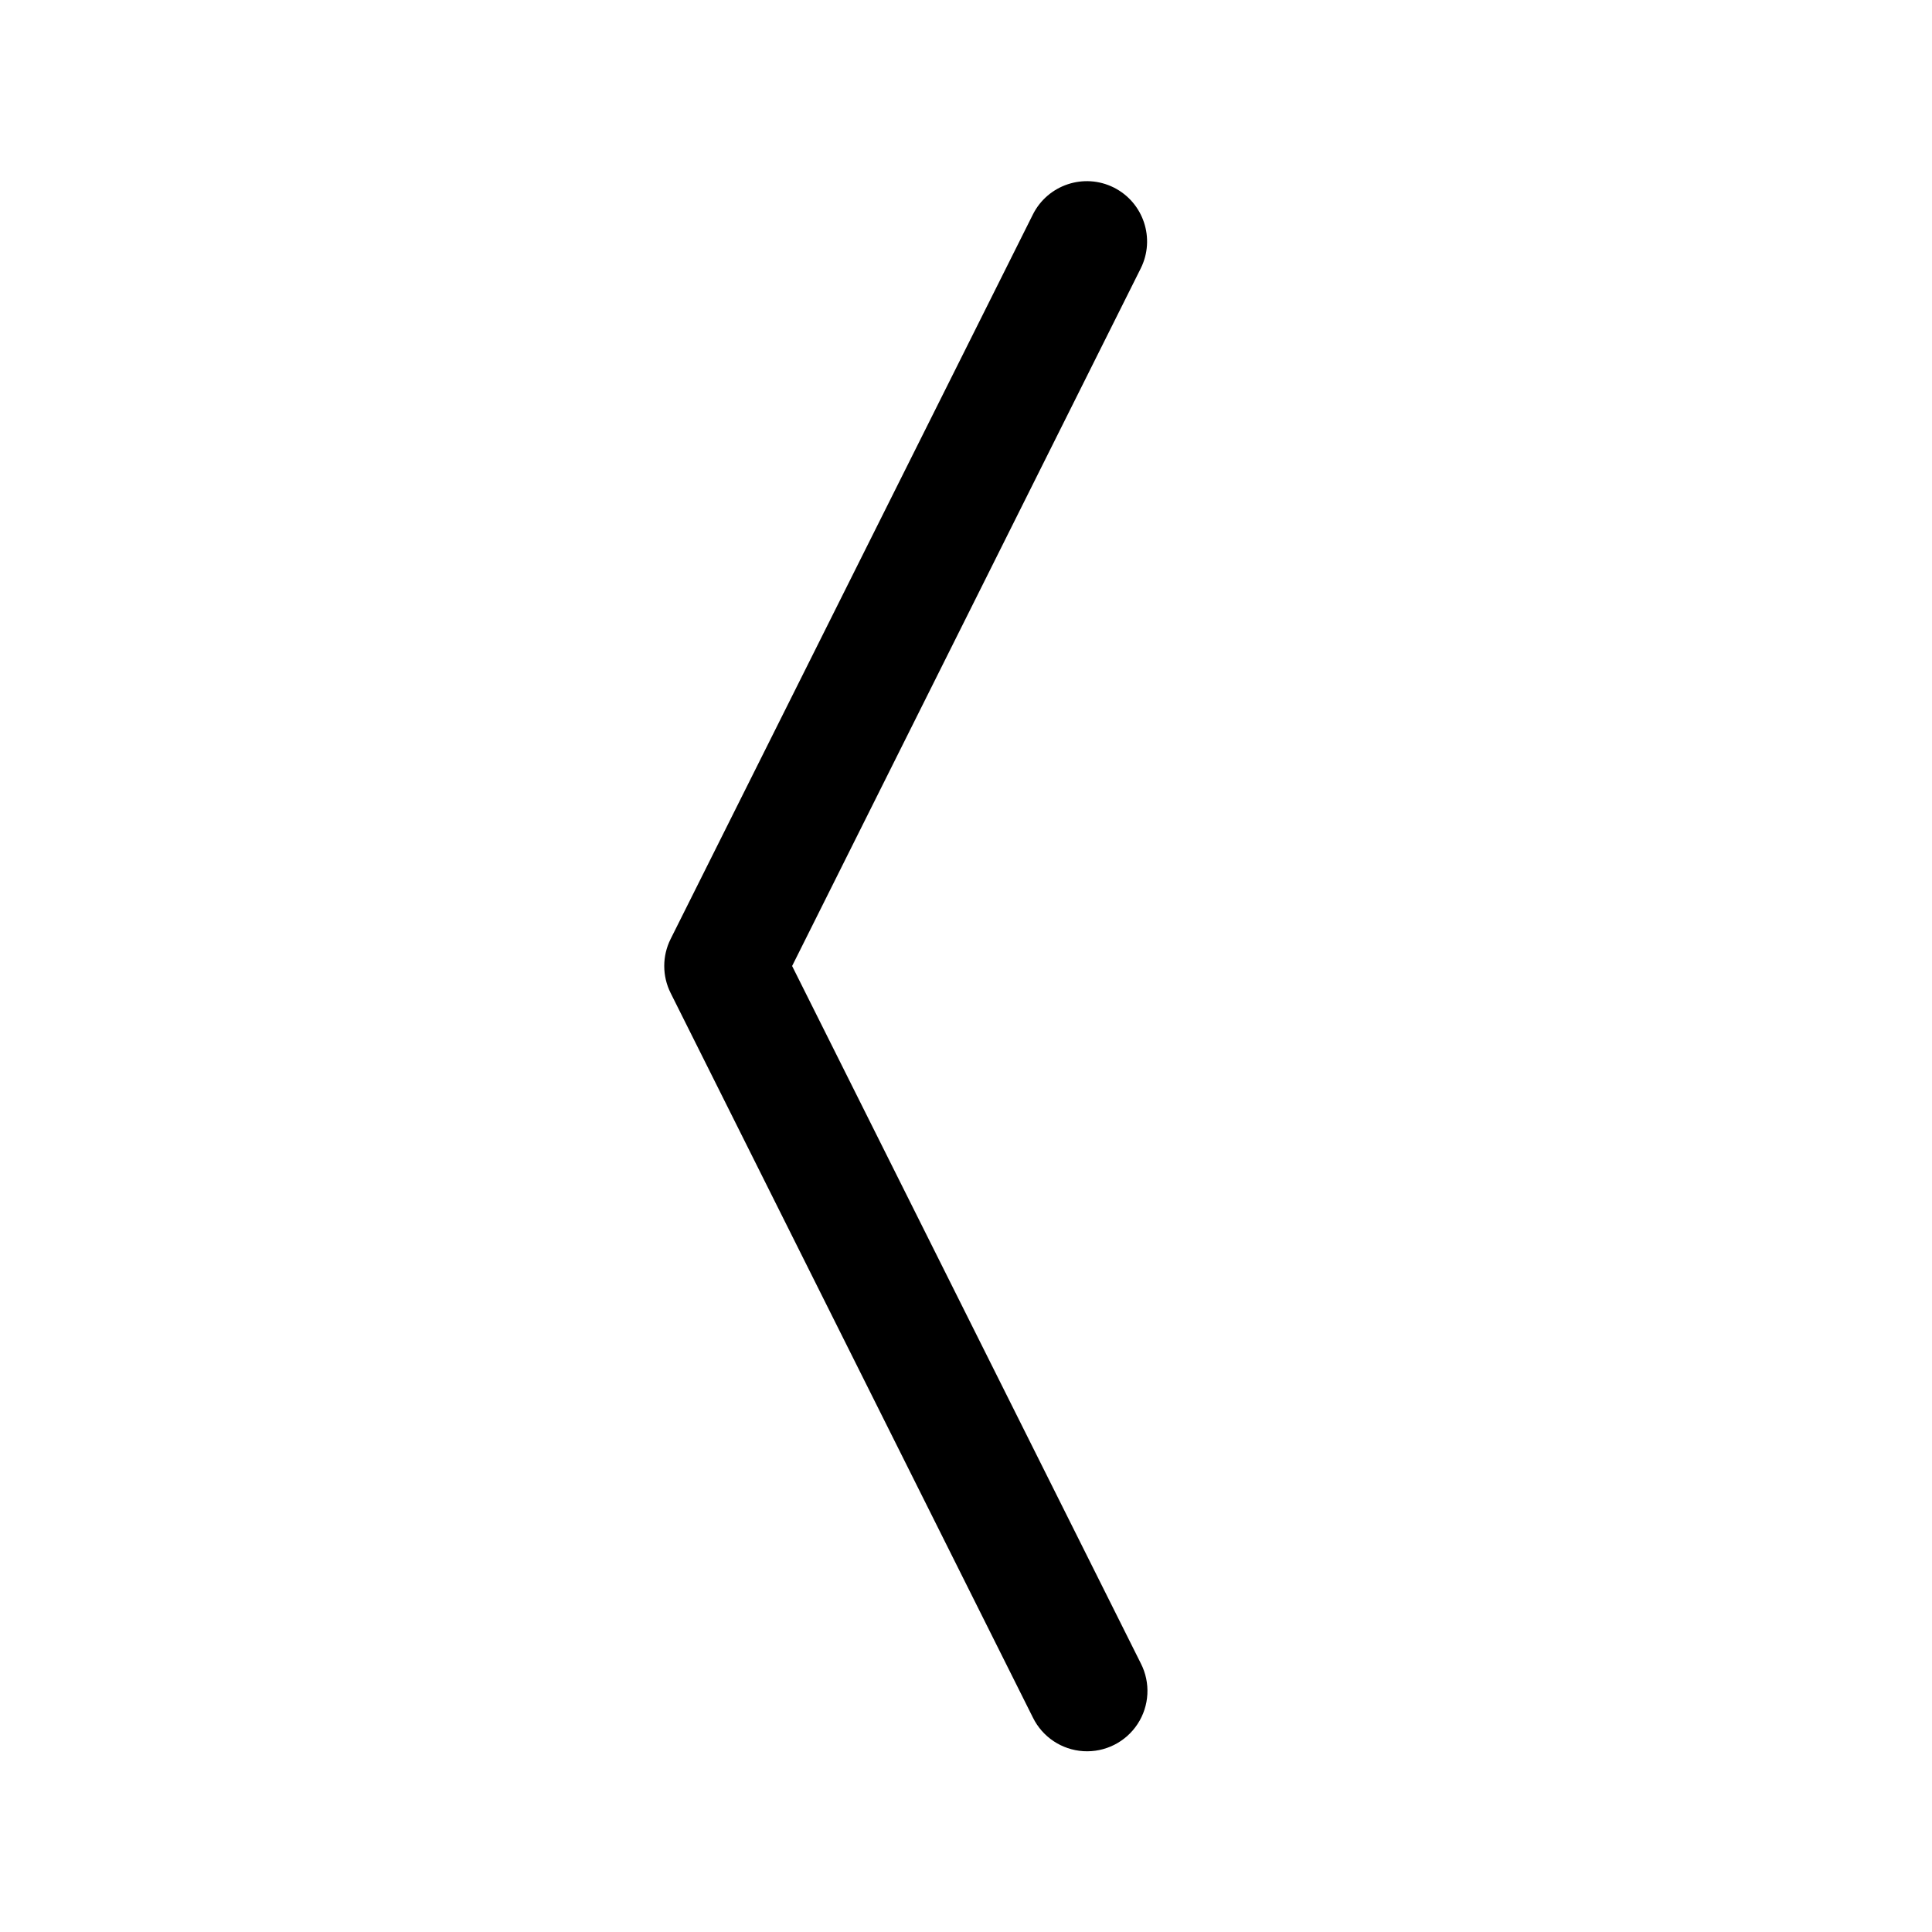
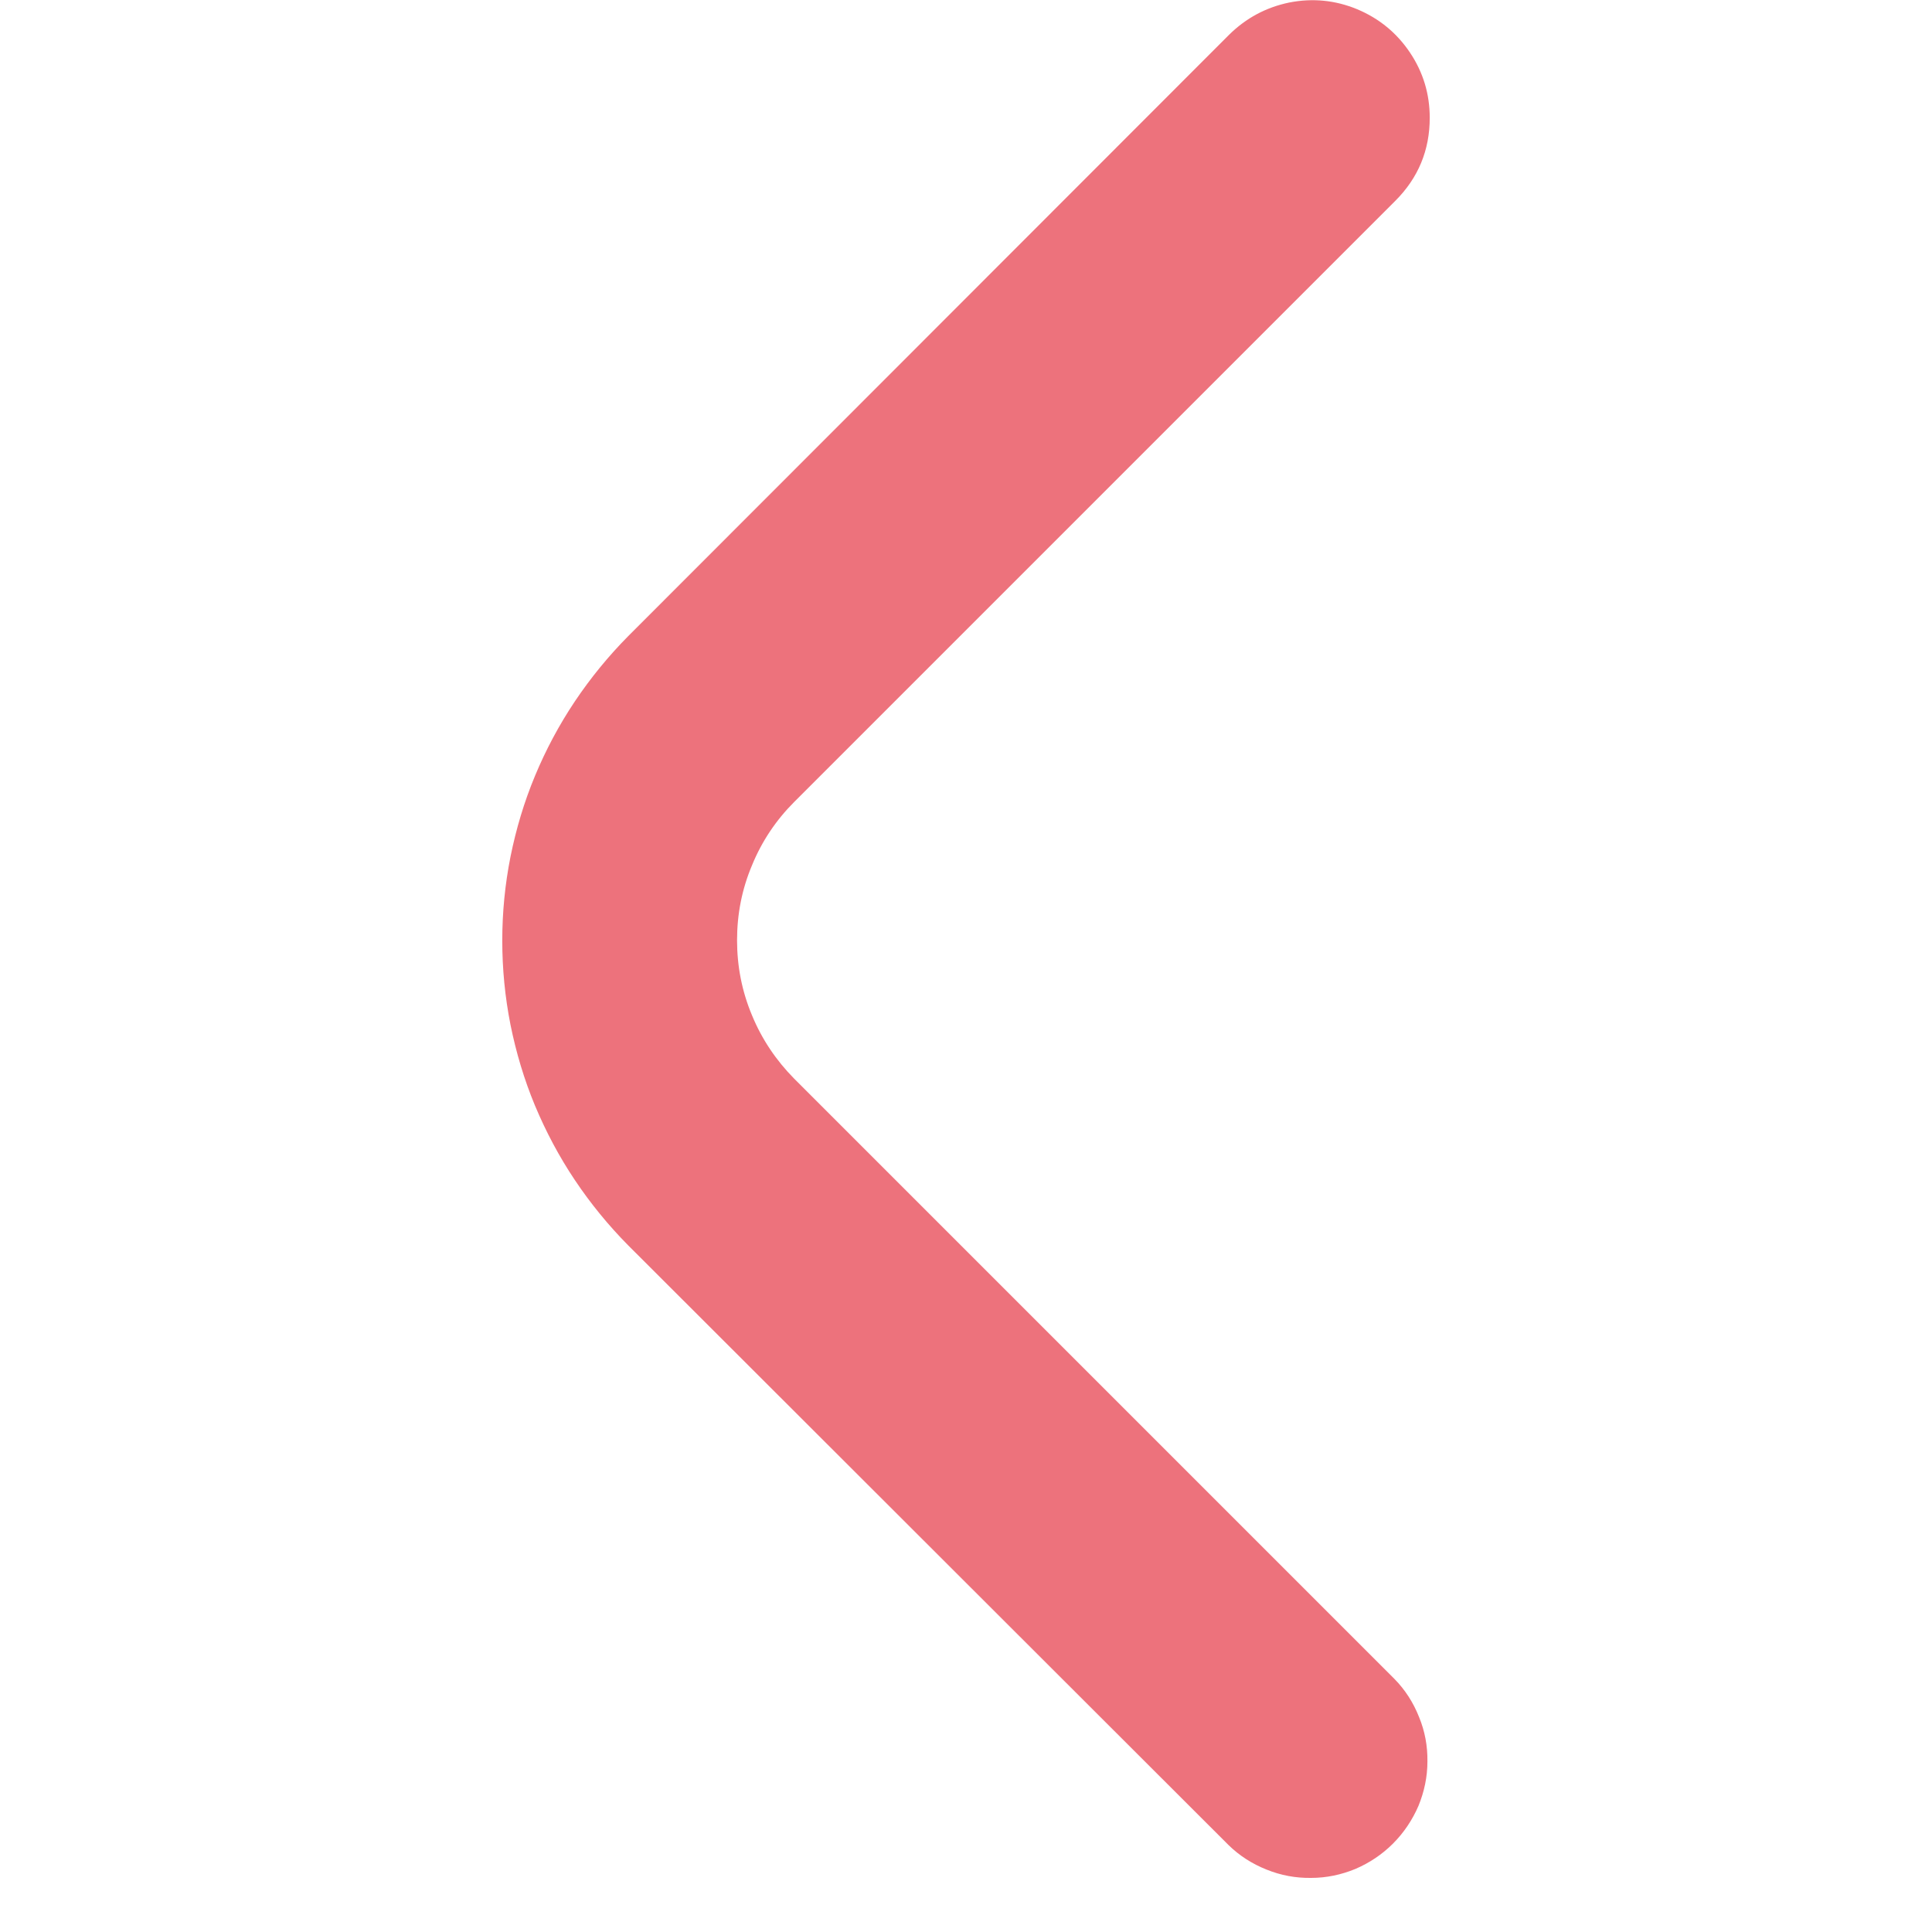
- <svg xmlns="http://www.w3.org/2000/svg" width="16" height="16" fill="currentColor" class="bi bi-chevron-compact-left" viewBox="0 0 16 16">
-   <path fill-rule="evenodd" d="M9.224 1.553a.5.5 0 0 1 .223.67L6.56 8l2.888 5.776a.5.5 0 1 1-.894.448l-3-6a.5.5 0 0 1 0-.448l3-6a.5.5 0 0 1 .67-.223" />
+ <svg xmlns="http://www.w3.org/2000/svg" width="48" zoomAndPan="magnify" viewBox="0 0 36 36" height="48" preserveAspectRatio="xMidYMid meet" version="1.0">
+   <path fill="#ed727c" d="M 26.641 2.195 C 26.641 2.801 26.426 3.316 26 3.742 L 14.801 14.941 C 14.461 15.281 14.195 15.676 14.012 16.125 C 13.824 16.57 13.734 17.035 13.734 17.52 C 13.734 18.004 13.824 18.469 14.012 18.918 C 14.195 19.363 14.461 19.758 14.801 20.102 L 25.984 31.285 C 26.184 31.488 26.336 31.727 26.441 31.992 C 26.551 32.258 26.602 32.535 26.598 32.824 C 26.598 33.109 26.539 33.387 26.43 33.652 C 26.316 33.914 26.16 34.148 25.957 34.352 C 25.754 34.555 25.52 34.711 25.258 34.824 C 24.992 34.934 24.715 34.992 24.43 34.992 C 24.141 34.996 23.867 34.945 23.598 34.836 C 23.332 34.73 23.094 34.578 22.891 34.379 L 11.707 23.207 C 11.336 22.832 11.004 22.426 10.711 21.988 C 10.418 21.551 10.172 21.086 9.969 20.602 C 9.766 20.113 9.617 19.613 9.512 19.094 C 9.41 18.578 9.359 18.055 9.359 17.527 C 9.359 17 9.41 16.48 9.512 15.965 C 9.617 15.445 9.766 14.945 9.969 14.457 C 10.172 13.969 10.418 13.508 10.711 13.07 C 11.004 12.633 11.336 12.227 11.707 11.852 L 22.902 0.648 C 23.219 0.336 23.59 0.137 24.023 0.047 C 24.461 -0.039 24.883 0.004 25.289 0.172 C 25.699 0.344 26.027 0.613 26.273 0.98 C 26.52 1.348 26.641 1.754 26.641 2.195 Z M 26.641 2.195 " fill-opacity="1" fill-rule="nonzero" />
</svg>
